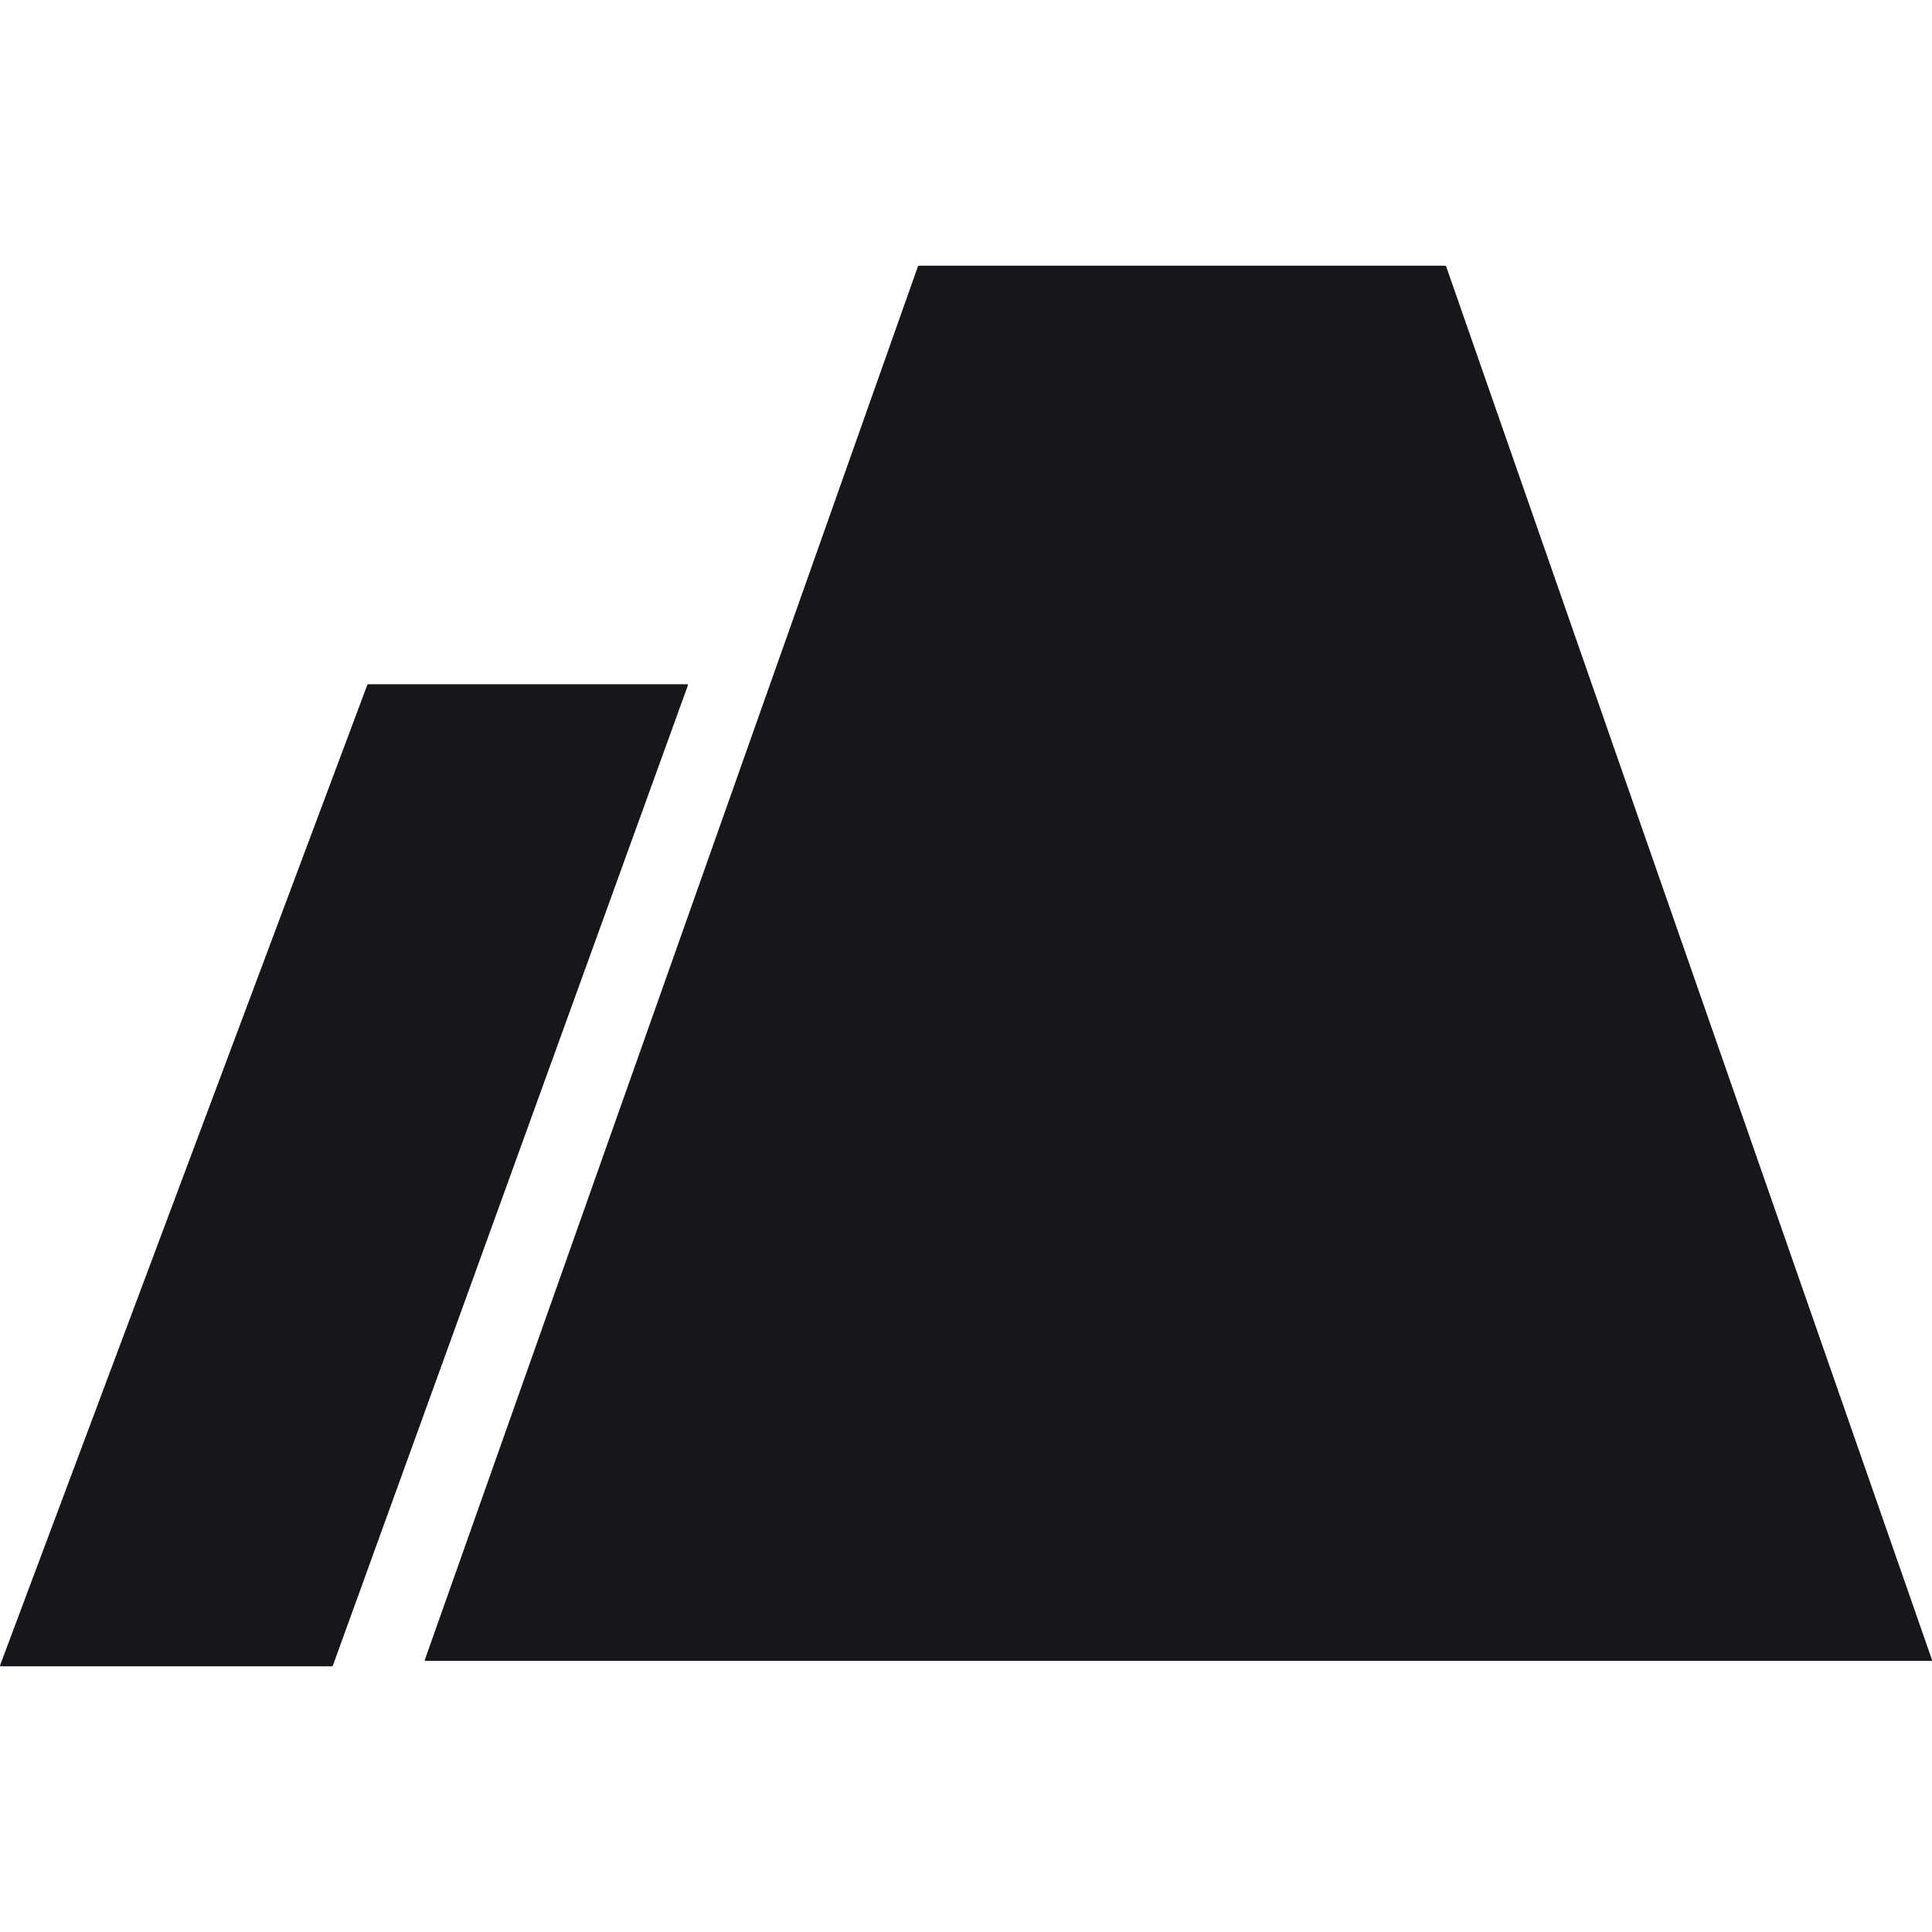
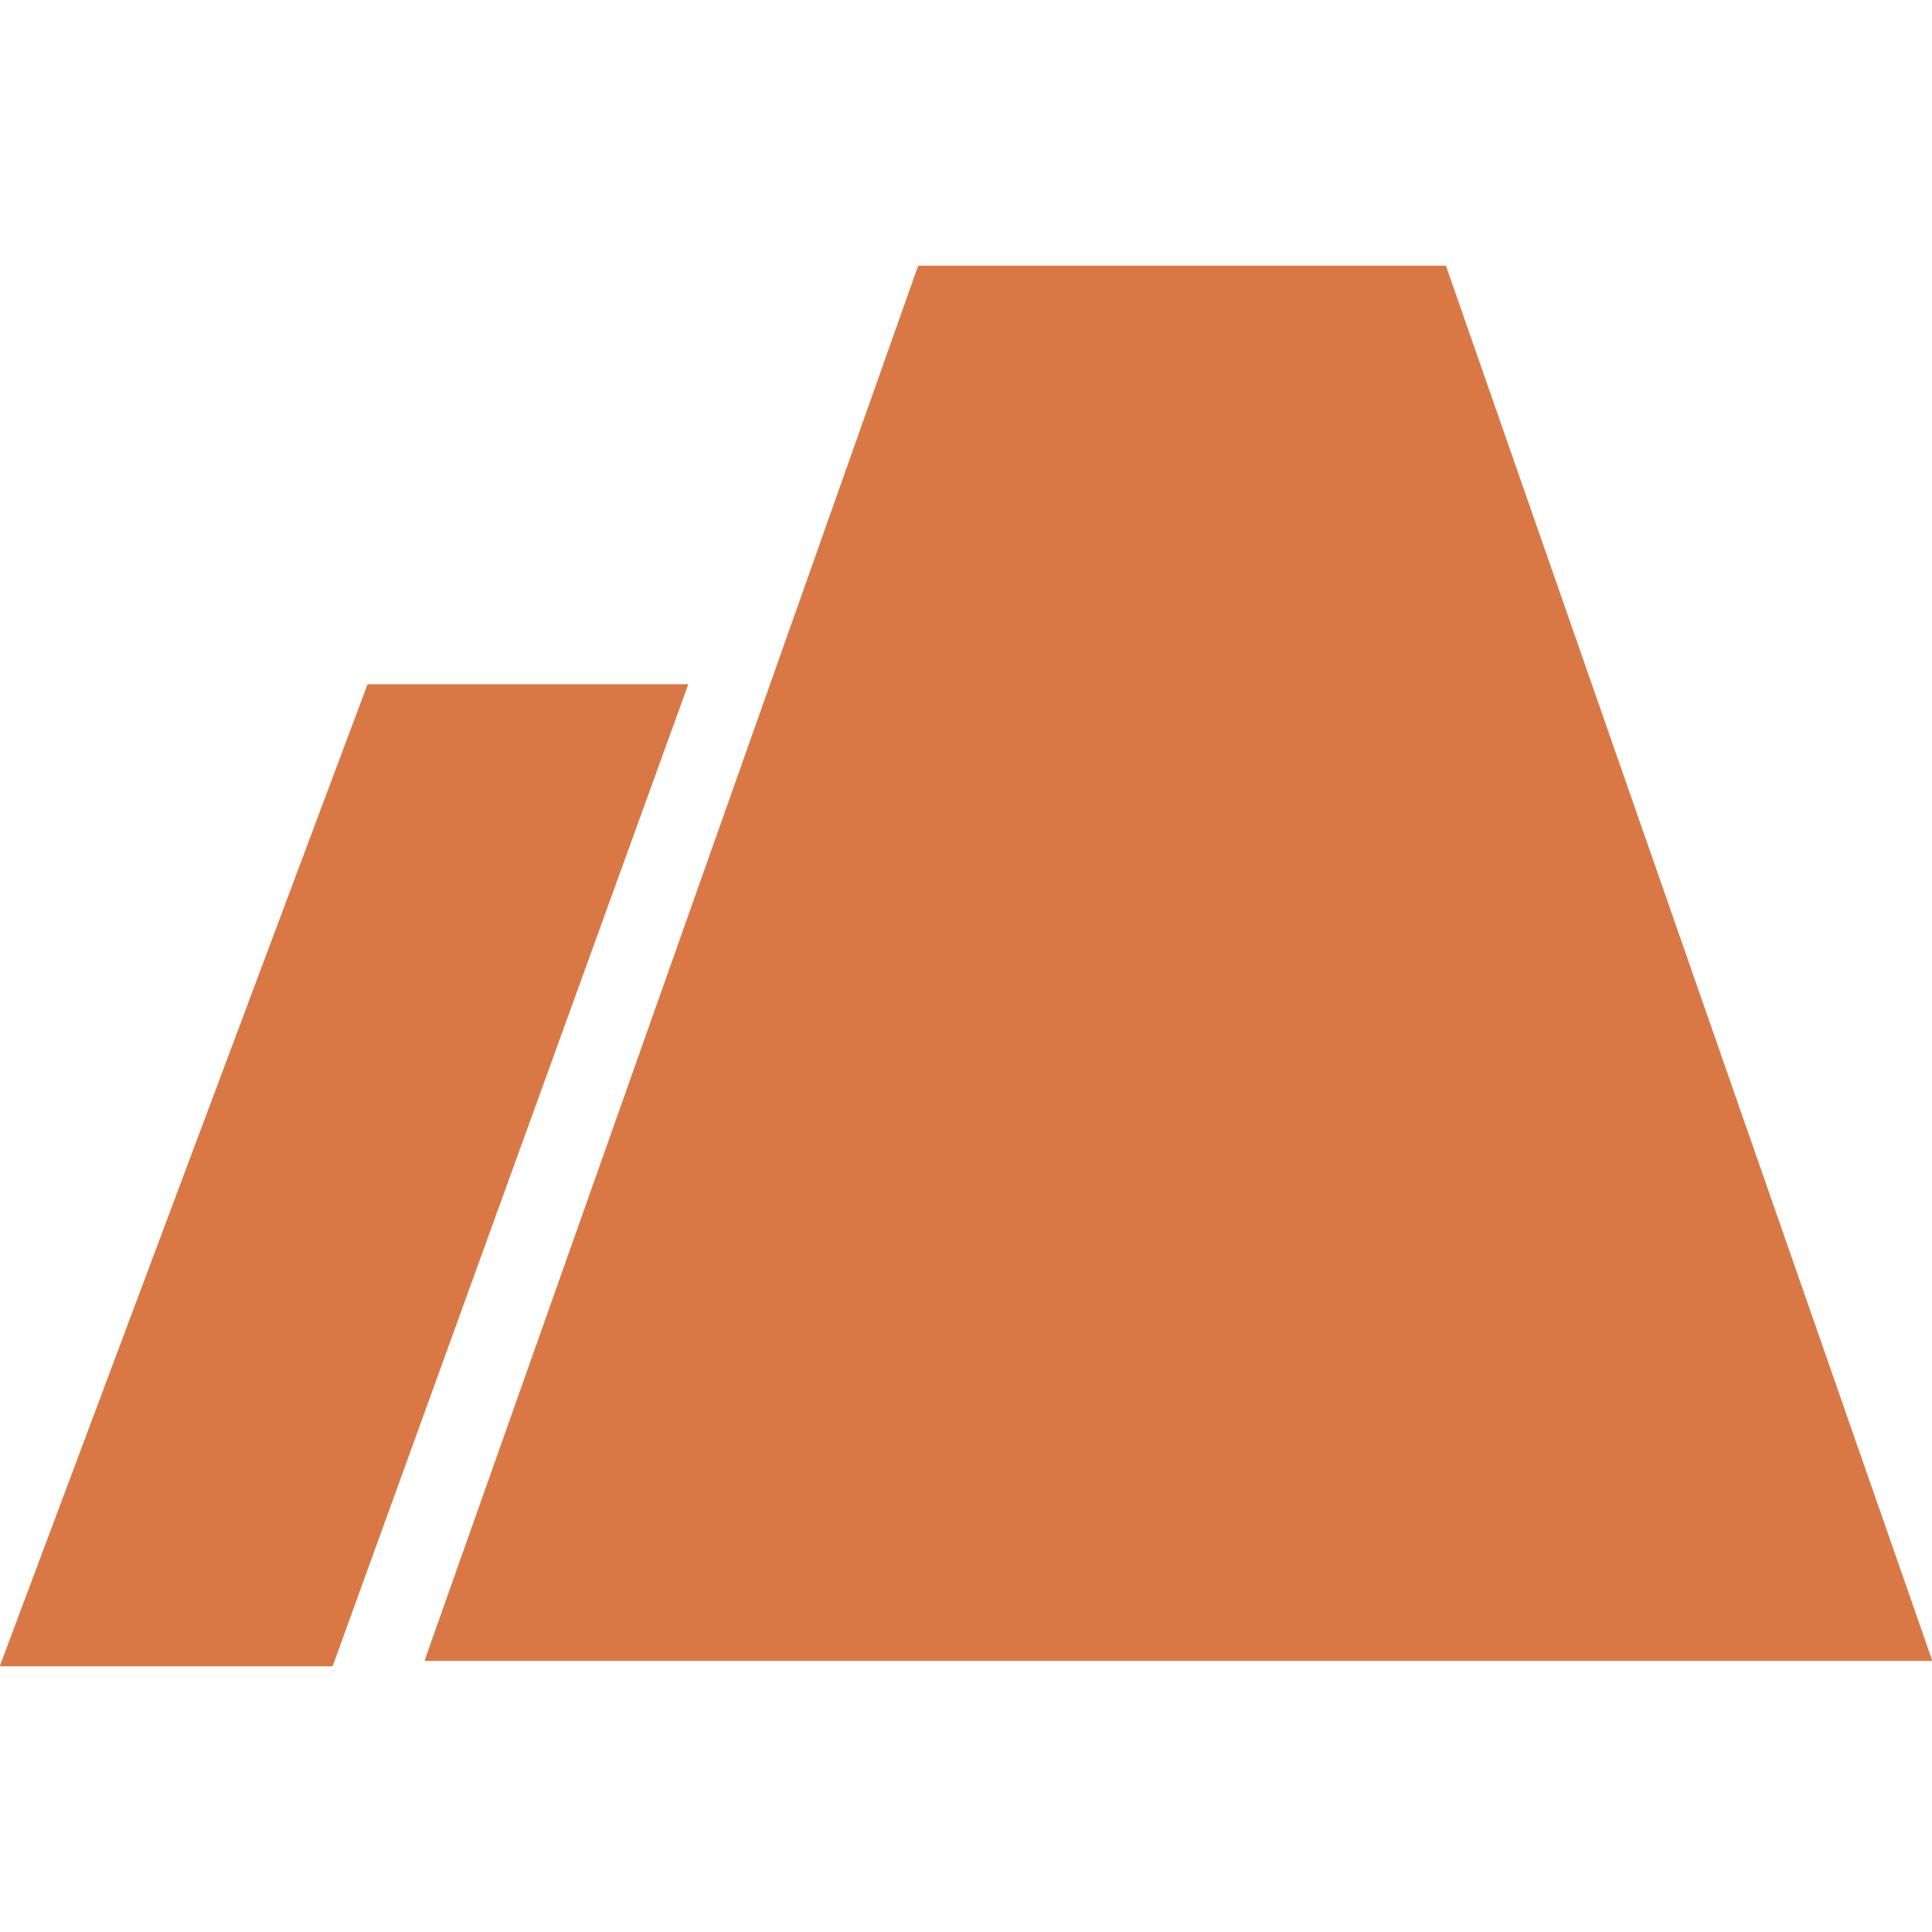
<svg xmlns="http://www.w3.org/2000/svg" width="25" height="25" viewBox="0 0 25 25" fill="none">
-   <path fill-rule="evenodd" clip-rule="evenodd" d="M5.506 21.492C5.499 21.492 5.495 21.485 5.497 21.479L11.879 3.444C11.881 3.44 11.884 3.438 11.889 3.438H18.702C18.706 3.438 18.71 3.44 18.712 3.444L25 21.479C25.002 21.485 24.997 21.492 24.99 21.492H5.698H5.506ZM0.01 21.562C0.003 21.562 -0.002 21.556 0.001 21.549L4.754 8.86C4.755 8.856 4.759 8.854 4.763 8.854H8.893C8.899 8.854 8.904 8.861 8.902 8.867L4.306 21.556C4.304 21.56 4.301 21.562 4.297 21.562H0.01Z" fill="#17171B" />
+   <path fill-rule="evenodd" clip-rule="evenodd" d="M5.506 21.492C5.499 21.492 5.495 21.485 5.497 21.479L11.879 3.444C11.881 3.44 11.884 3.438 11.889 3.438H18.702C18.706 3.438 18.71 3.44 18.712 3.444L25 21.479C25.002 21.485 24.997 21.492 24.99 21.492H5.698H5.506ZM0.01 21.562C0.003 21.562 -0.002 21.556 0.001 21.549L4.754 8.86C4.755 8.856 4.759 8.854 4.763 8.854H8.893C8.899 8.854 8.904 8.861 8.902 8.867L4.306 21.556C4.304 21.56 4.301 21.562 4.297 21.562H0.01Z" fill="#D97845" />
</svg>
